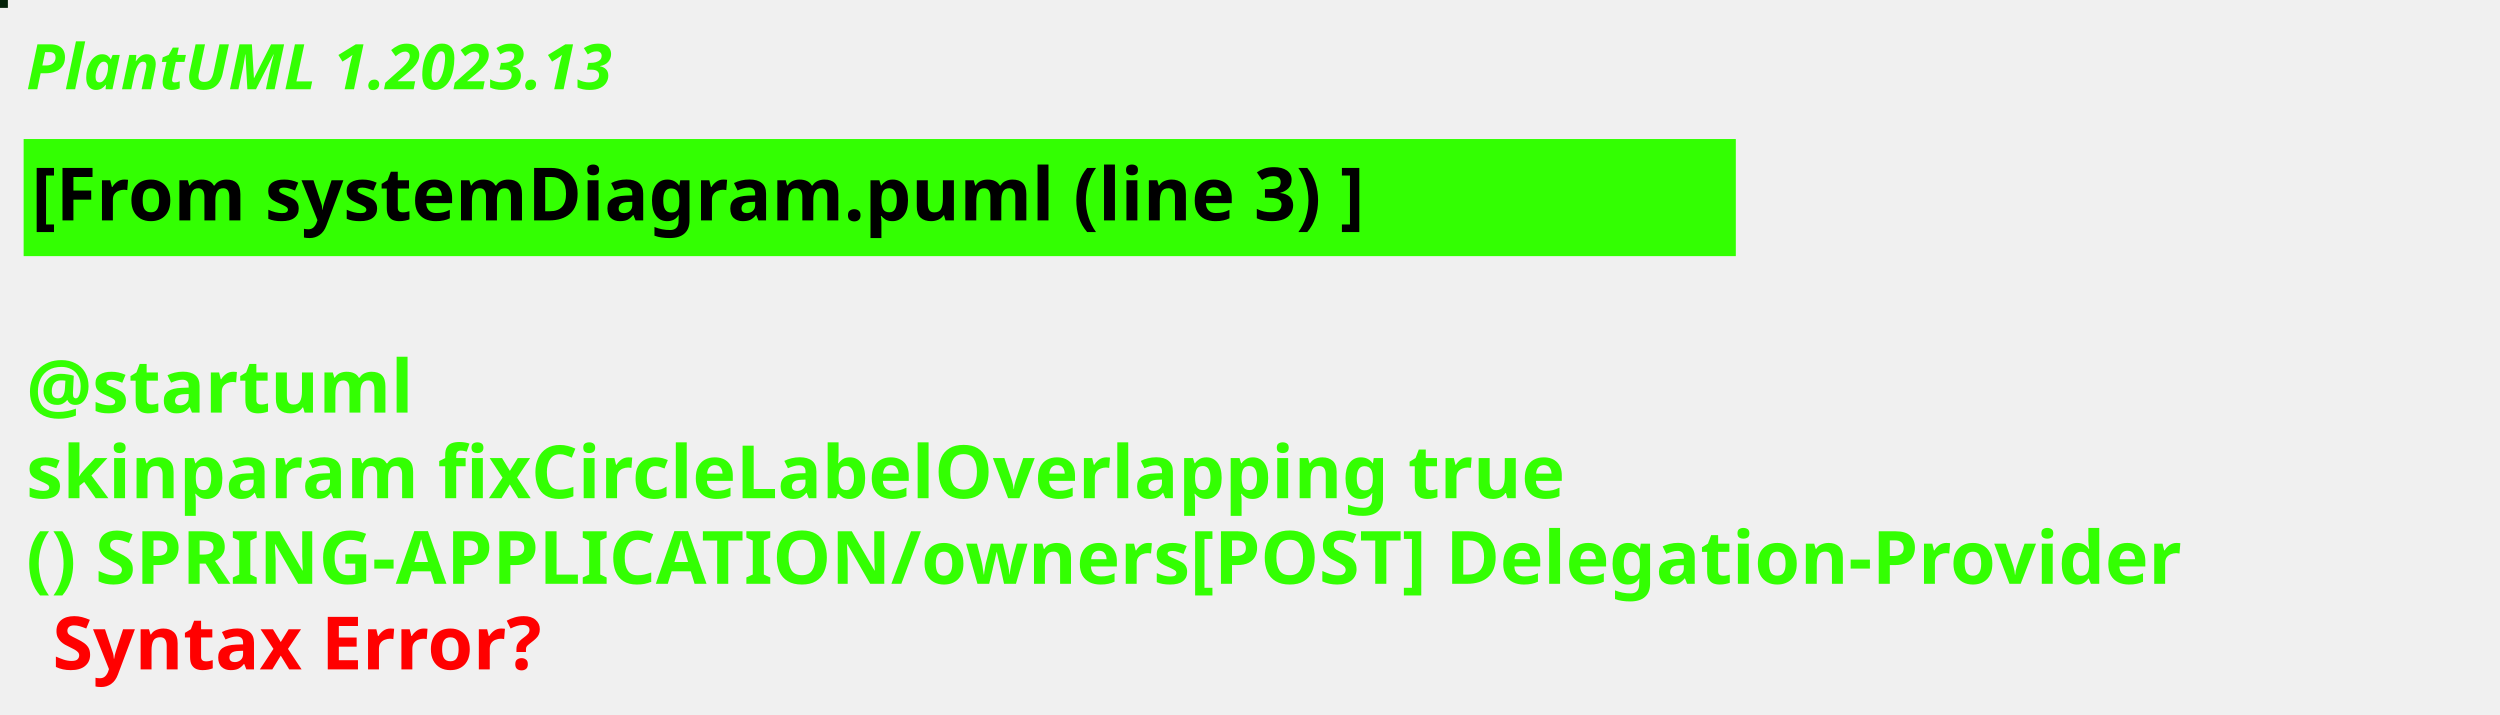
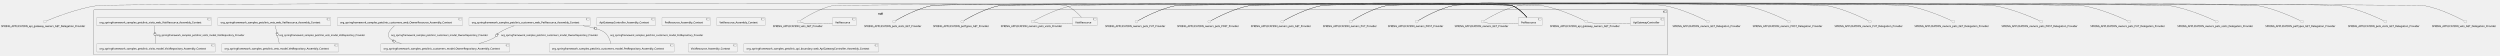
- <svg xmlns="http://www.w3.org/2000/svg" contentStyleType="text/css" height="136px" preserveAspectRatio="none" style="width:476px;height:136px;background:#000000;" version="1.1" viewBox="0 0 476 136" width="476px" zoomAndPan="magnify">
+ <svg xmlns="http://www.w3.org/2000/svg" xmlns:xlink="http://www.w3.org/1999/xlink" contentStyleType="text/css" height="305px" preserveAspectRatio="none" style="width:13652px;height:305px;background:#FFFFFF;" version="1.1" viewBox="0 0 13652 305" width="13652px" zoomAndPan="magnify">
  <defs />
  <g>
-     <rect fill="#042208" height="1" style="stroke:#042208;stroke-width:1.0;" width="1" x="0" y="0" />
-     <text fill="#33FF02" font-family="sans-serif" font-size="12" font-style="italic" font-weight="bold" lengthAdjust="spacing" textLength="135" x="5" y="17">PlantUML 1.2023.13</text>
-     <rect fill="#33FF02" height="21.297" style="stroke:#33FF02;stroke-width:1.0;" width="325" x="5" y="26.969" />
-     <text fill="#000000" font-family="sans-serif" font-size="14" font-weight="bold" lengthAdjust="spacing" textLength="286" x="6" y="41.969">[From systemDiagram.puml (line 3) ]</text>
-     <text fill="#33FF02" font-family="sans-serif" font-size="14" font-weight="bold" lengthAdjust="spacing" textLength="5" x="5" y="62.266"> </text>
-     <text fill="#33FF02" font-family="sans-serif" font-size="14" font-weight="bold" lengthAdjust="spacing" textLength="79" x="5" y="78.562">@startuml</text>
-     <text fill="#33FF02" font-family="sans-serif" font-size="14" font-weight="bold" lengthAdjust="spacing" textLength="325" x="5" y="94.859">skinparam fixCircleLabelOverlapping true</text>
-     <text fill="#33FF02" font-family="sans-serif" font-size="14" font-weight="bold" lengthAdjust="spacing" text-decoration="wavy underline" textLength="464" x="5" y="111.156">() SPRING-APPLICATION/owners[POST] Delegation-Provider</text>
-     <text fill="#FF0000" font-family="sans-serif" font-size="14" font-weight="bold" lengthAdjust="spacing" textLength="106" x="10" y="127.453">Syntax Error?</text>
+     <g id="cluster_null">
+       <rect fill="none" height="246" rx="2.5" ry="2.5" style="stroke:#181818;stroke-width:1.0;" width="8594" x="512" y="53.67" />
+       <rect fill="none" height="10" style="stroke:#181818;stroke-width:1.0;" width="15" x="9086" y="58.67" />
+       <rect fill="none" height="2" style="stroke:#181818;stroke-width:1.0;" width="4" x="9084" y="60.67" />
+       <rect fill="none" height="2" style="stroke:#181818;stroke-width:1.0;" width="4" x="9084" y="64.67" />
+       <text fill="#000000" font-family="sans-serif" font-size="14" font-weight="bold" lengthAdjust="spacing" textLength="28" x="4795" y="79.665">null</text>
+     </g>
+     <g id="elem_SPRING_APPLICATION_api_gateway_owners_GET_Provider">
+       <ellipse cx="8662" cy="117.67" fill="#F1F1F1" rx="8" ry="8" style="stroke:#181818;stroke-width:0.5;" />
+       <text fill="#000000" font-family="sans-serif" font-size="14" lengthAdjust="spacing" textLength="396" x="8464" y="147.665">SPRING_APPLICATION_api_gateway_owners_GET_Provider</text>
+     </g>
+     <g id="elem_ApiGatewayController">
+       <rect fill="#F1F1F1" height="46.297" rx="2.5" ry="2.5" style="stroke:#181818;stroke-width:0.5;" width="187" x="8903.5" y="94.67" />
+       <rect fill="#F1F1F1" height="10" style="stroke:#181818;stroke-width:0.5;" width="15" x="9070.5" y="99.67" />
+       <rect fill="#F1F1F1" height="2" style="stroke:#181818;stroke-width:0.5;" width="4" x="9068.5" y="101.67" />
+       <rect fill="#F1F1F1" height="2" style="stroke:#181818;stroke-width:0.5;" width="4" x="9068.5" y="105.67" />
+       <text fill="#000000" font-family="sans-serif" font-size="14" lengthAdjust="spacing" textLength="147" x="8918.5" y="127.665">ApiGatewayController</text>
+     </g>
+     <g id="elem_SPRING_APPLICATION_owners_GET_Provider">
+       <ellipse cx="8096" cy="117.67" fill="#F1F1F1" rx="8" ry="8" style="stroke:#181818;stroke-width:0.5;" />
+       <text fill="#000000" font-family="sans-serif" font-size="14" lengthAdjust="spacing" textLength="305" x="7943.5" y="147.665">SPRING_APPLICATION_owners_GET_Provider</text>
+     </g>
+     <g id="elem_PetResource">
+       <rect fill="#F1F1F1" height="46.297" rx="2.5" ry="2.5" style="stroke:#181818;stroke-width:0.5;" width="130" x="8291" y="94.67" />
+       <rect fill="#F1F1F1" height="10" style="stroke:#181818;stroke-width:0.5;" width="15" x="8401" y="99.67" />
+       <rect fill="#F1F1F1" height="2" style="stroke:#181818;stroke-width:0.5;" width="4" x="8399" y="101.67" />
+       <rect fill="#F1F1F1" height="2" style="stroke:#181818;stroke-width:0.5;" width="4" x="8399" y="105.67" />
+       <text fill="#000000" font-family="sans-serif" font-size="14" lengthAdjust="spacing" textLength="90" x="8306" y="127.665">PetResource</text>
+     </g>
+     <g id="elem_SPRING_APPLICATION_owners_POST_Provider">
+       <ellipse cx="7736" cy="117.67" fill="#F1F1F1" rx="8" ry="8" style="stroke:#181818;stroke-width:0.5;" />
+       <text fill="#000000" font-family="sans-serif" font-size="14" lengthAdjust="spacing" textLength="314" x="7579" y="147.665">SPRING_APPLICATION_owners_POST_Provider</text>
+     </g>
+     <g id="elem_SPRING_APPLICATION_owners_PUT_Provider">
+       <ellipse cx="7376" cy="117.67" fill="#F1F1F1" rx="8" ry="8" style="stroke:#181818;stroke-width:0.5;" />
+       <text fill="#000000" font-family="sans-serif" font-size="14" lengthAdjust="spacing" textLength="304" x="7224" y="147.665">SPRING_APPLICATION_owners_PUT_Provider</text>
+     </g>
+     <g id="elem_SPRING_APPLICATION_owners_pets_GET_Provider">
+       <ellipse cx="7002" cy="117.67" fill="#F1F1F1" rx="8" ry="8" style="stroke:#181818;stroke-width:0.5;" />
+       <text fill="#000000" font-family="sans-serif" font-size="14" lengthAdjust="spacing" textLength="343" x="6830.5" y="147.665">SPRING_APPLICATION_owners_pets_GET_Provider</text>
+     </g>
+     <g id="elem_SPRING_APPLICATION_owners_pets_POST_Provider">
+       <ellipse cx="6604" cy="117.67" fill="#F1F1F1" rx="8" ry="8" style="stroke:#181818;stroke-width:0.5;" />
+       <text fill="#000000" font-family="sans-serif" font-size="14" lengthAdjust="spacing" textLength="352" x="6428" y="147.665">SPRING_APPLICATION_owners_pets_POST_Provider</text>
+     </g>
+     <g id="elem_SPRING_APPLICATION_owners_pets_PUT_Provider">
+       <ellipse cx="6206" cy="117.67" fill="#F1F1F1" rx="8" ry="8" style="stroke:#181818;stroke-width:0.5;" />
+       <text fill="#000000" font-family="sans-serif" font-size="14" lengthAdjust="spacing" textLength="342" x="6035" y="147.665">SPRING_APPLICATION_owners_pets_PUT_Provider</text>
+     </g>
+     <g id="elem_SPRING_APPLICATION_owners_pets_visits_Provider">
+       <ellipse cx="5639" cy="117.67" fill="#F1F1F1" rx="8" ry="8" style="stroke:#181818;stroke-width:0.5;" />
+       <text fill="#000000" font-family="sans-serif" font-size="14" lengthAdjust="spacing" textLength="348" x="5465" y="147.665">SPRING_APPLICATION_owners_pets_visits_Provider</text>
+     </g>
+     <g id="elem_VisitResource">
+       <rect fill="#F1F1F1" height="46.297" rx="2.5" ry="2.5" style="stroke:#181818;stroke-width:0.5;" width="135" x="5856.5" y="94.67" />
+       <rect fill="#F1F1F1" height="10" style="stroke:#181818;stroke-width:0.5;" width="15" x="5971.5" y="99.67" />
+       <rect fill="#F1F1F1" height="2" style="stroke:#181818;stroke-width:0.5;" width="4" x="5969.5" y="101.67" />
+       <rect fill="#F1F1F1" height="2" style="stroke:#181818;stroke-width:0.5;" width="4" x="5969.5" y="105.67" />
+       <text fill="#000000" font-family="sans-serif" font-size="14" lengthAdjust="spacing" textLength="95" x="5871.5" y="127.665">VisitResource</text>
+     </g>
+     <g id="elem_SPRING_APPLICATION_petTypes_GET_Provider">
+       <ellipse cx="5255" cy="117.67" fill="#F1F1F1" rx="8" ry="8" style="stroke:#181818;stroke-width:0.5;" />
+       <text fill="#000000" font-family="sans-serif" font-size="14" lengthAdjust="spacing" textLength="319" x="5095.5" y="147.665">SPRING_APPLICATION_petTypes_GET_Provider</text>
+     </g>
+     <g id="elem_SPRING_APPLICATION_pets_visits_GET_Provider">
+       <ellipse cx="4882" cy="117.67" fill="#F1F1F1" rx="8" ry="8" style="stroke:#181818;stroke-width:0.5;" />
+       <text fill="#000000" font-family="sans-serif" font-size="14" lengthAdjust="spacing" textLength="326" x="4719" y="147.665">SPRING_APPLICATION_pets_visits_GET_Provider</text>
+     </g>
+     <g id="elem_SPRING_APPLICATION_vets_GET_Provider">
+       <ellipse cx="4362" cy="117.67" fill="#F1F1F1" rx="8" ry="8" style="stroke:#181818;stroke-width:0.5;" />
+       <text fill="#000000" font-family="sans-serif" font-size="14" lengthAdjust="spacing" textLength="283" x="4220.5" y="147.665">SPRING_APPLICATION_vets_GET_Provider</text>
+     </g>
+     <g id="elem_VetResource">
+       <rect fill="#F1F1F1" height="46.297" rx="2.5" ry="2.5" style="stroke:#181818;stroke-width:0.5;" width="130" x="4546" y="94.67" />
+       <rect fill="#F1F1F1" height="10" style="stroke:#181818;stroke-width:0.5;" width="15" x="4656" y="99.67" />
+       <rect fill="#F1F1F1" height="2" style="stroke:#181818;stroke-width:0.5;" width="4" x="4654" y="101.67" />
+       <rect fill="#F1F1F1" height="2" style="stroke:#181818;stroke-width:0.5;" width="4" x="4654" y="105.67" />
+       <text fill="#000000" font-family="sans-serif" font-size="14" lengthAdjust="spacing" textLength="90" x="4561" y="127.665">VetResource</text>
+     </g>
+     <g id="elem_org_springframework_samples_petclinic_customers_web_PetResource_Assembly_Context">
+       <a href="spring-petclinic-spring-petclinic-microservices.repository#_3KFBILw4Ee63gOxIwUvoyw" target="_top" title="spring-petclinic-spring-petclinic-microservices.repository#_3KFBILw4Ee63gOxIwUvoyw" xlink:actuate="onRequest" xlink:href="spring-petclinic-spring-petclinic-microservices.repository#_3KFBILw4Ee63gOxIwUvoyw" xlink:show="new" xlink:title="spring-petclinic-spring-petclinic-microservices.repository#_3KFBILw4Ee63gOxIwUvoyw" xlink:type="simple">
+         <rect fill="#F1F1F1" height="46.297" rx="2.5" ry="2.5" style="stroke:#181818;stroke-width:0.5;" width="662" x="2561" y="94.67" />
+         <rect fill="#F1F1F1" height="10" style="stroke:#181818;stroke-width:0.5;" width="15" x="3203" y="99.67" />
+         <rect fill="#F1F1F1" height="2" style="stroke:#181818;stroke-width:0.5;" width="4" x="3201" y="101.67" />
+         <rect fill="#F1F1F1" height="2" style="stroke:#181818;stroke-width:0.5;" width="4" x="3201" y="105.67" />
+         <text fill="#000000" font-family="sans-serif" font-size="14" lengthAdjust="spacing" textLength="622" x="2576" y="127.665">org_springframework_samples_petclinic_customers_web_PetResource_Assembly_Context</text>
+       </a>
+     </g>
+     <g id="elem_org_springframework_samples_petclinic_customers_model_OwnerRepository_Assembly_Context">
+       <a href="spring-petclinic-spring-petclinic-microservices.repository#_3KFBILw4Ee63gOxIwUvoyw" target="_top" title="spring-petclinic-spring-petclinic-microservices.repository#_3KFBILw4Ee63gOxIwUvoyw" xlink:actuate="onRequest" xlink:href="spring-petclinic-spring-petclinic-microservices.repository#_3KFBILw4Ee63gOxIwUvoyw" xlink:show="new" xlink:title="spring-petclinic-spring-petclinic-microservices.repository#_3KFBILw4Ee63gOxIwUvoyw" xlink:type="simple">
+         <rect fill="#F1F1F1" height="46.297" rx="2.5" ry="2.5" style="stroke:#181818;stroke-width:0.5;" width="705" x="2079.5" y="237.67" />
+         <rect fill="#F1F1F1" height="10" style="stroke:#181818;stroke-width:0.5;" width="15" x="2764.5" y="242.67" />
+         <rect fill="#F1F1F1" height="2" style="stroke:#181818;stroke-width:0.5;" width="4" x="2762.5" y="244.67" />
+         <rect fill="#F1F1F1" height="2" style="stroke:#181818;stroke-width:0.5;" width="4" x="2762.5" y="248.67" />
+         <text fill="#000000" font-family="sans-serif" font-size="14" lengthAdjust="spacing" textLength="665" x="2094.5" y="270.665">org_springframework_samples_petclinic_customers_model_OwnerRepository_Assembly_Context</text>
+       </a>
+     </g>
+     <g id="elem_org_springframework_samples_petclinic_customers_web_OwnerResource_Assembly_Context">
+       <a href="spring-petclinic-spring-petclinic-microservices.repository#_3KFBILw4Ee63gOxIwUvoyw" target="_top" title="spring-petclinic-spring-petclinic-microservices.repository#_3KFBILw4Ee63gOxIwUvoyw" xlink:actuate="onRequest" xlink:href="spring-petclinic-spring-petclinic-microservices.repository#_3KFBILw4Ee63gOxIwUvoyw" xlink:show="new" xlink:title="spring-petclinic-spring-petclinic-microservices.repository#_3KFBILw4Ee63gOxIwUvoyw" xlink:type="simple">
+         <rect fill="#F1F1F1" height="46.297" rx="2.5" ry="2.5" style="stroke:#181818;stroke-width:0.5;" width="684" x="1842" y="94.67" />
+         <rect fill="#F1F1F1" height="10" style="stroke:#181818;stroke-width:0.5;" width="15" x="2506" y="99.67" />
+         <rect fill="#F1F1F1" height="2" style="stroke:#181818;stroke-width:0.5;" width="4" x="2504" y="101.67" />
+         <rect fill="#F1F1F1" height="2" style="stroke:#181818;stroke-width:0.5;" width="4" x="2504" y="105.67" />
+         <text fill="#000000" font-family="sans-serif" font-size="14" lengthAdjust="spacing" textLength="644" x="1857" y="127.665">org_springframework_samples_petclinic_customers_web_OwnerResource_Assembly_Context</text>
+       </a>
+     </g>
+     <g id="elem_org_springframework_samples_petclinic_customers_model_PetRepository_Assembly_Context">
+       <a href="spring-petclinic-spring-petclinic-microservices.repository#_3KFBILw4Ee63gOxIwUvoyw" target="_top" title="spring-petclinic-spring-petclinic-microservices.repository#_3KFBILw4Ee63gOxIwUvoyw" xlink:actuate="onRequest" xlink:href="spring-petclinic-spring-petclinic-microservices.repository#_3KFBILw4Ee63gOxIwUvoyw" xlink:show="new" xlink:title="spring-petclinic-spring-petclinic-microservices.repository#_3KFBILw4Ee63gOxIwUvoyw" xlink:type="simple">
+         <rect fill="#F1F1F1" height="46.297" rx="2.5" ry="2.5" style="stroke:#181818;stroke-width:0.5;" width="683" x="2998.5" y="237.67" />
+         <rect fill="#F1F1F1" height="10" style="stroke:#181818;stroke-width:0.5;" width="15" x="3661.5" y="242.67" />
+         <rect fill="#F1F1F1" height="2" style="stroke:#181818;stroke-width:0.5;" width="4" x="3659.5" y="244.67" />
+         <rect fill="#F1F1F1" height="2" style="stroke:#181818;stroke-width:0.5;" width="4" x="3659.5" y="248.67" />
+         <text fill="#000000" font-family="sans-serif" font-size="14" lengthAdjust="spacing" textLength="643" x="3013.5" y="270.665">org_springframework_samples_petclinic_customers_model_PetRepository_Assembly_Context</text>
+       </a>
+     </g>
+     <g id="elem_org_springframework_samples_petclinic_vets_web_VetResource_Assembly_Context">
+       <a href="spring-petclinic-spring-petclinic-microservices.repository#_3KFBILw4Ee63gOxIwUvoyw" target="_top" title="spring-petclinic-spring-petclinic-microservices.repository#_3KFBILw4Ee63gOxIwUvoyw" xlink:actuate="onRequest" xlink:href="spring-petclinic-spring-petclinic-microservices.repository#_3KFBILw4Ee63gOxIwUvoyw" xlink:show="new" xlink:title="spring-petclinic-spring-petclinic-microservices.repository#_3KFBILw4Ee63gOxIwUvoyw" xlink:type="simple">
+         <rect fill="#F1F1F1" height="46.297" rx="2.5" ry="2.5" style="stroke:#181818;stroke-width:0.5;" width="617" x="1189.5" y="94.67" />
+         <rect fill="#F1F1F1" height="10" style="stroke:#181818;stroke-width:0.5;" width="15" x="1786.5" y="99.67" />
+         <rect fill="#F1F1F1" height="2" style="stroke:#181818;stroke-width:0.5;" width="4" x="1784.5" y="101.67" />
+         <rect fill="#F1F1F1" height="2" style="stroke:#181818;stroke-width:0.5;" width="4" x="1784.5" y="105.67" />
+         <text fill="#000000" font-family="sans-serif" font-size="14" lengthAdjust="spacing" textLength="577" x="1204.5" y="127.665">org_springframework_samples_petclinic_vets_web_VetResource_Assembly_Context</text>
+       </a>
+     </g>
+     <g id="elem_org_springframework_samples_petclinic_vets_model_VetRepository_Assembly_Context">
+       <a href="spring-petclinic-spring-petclinic-microservices.repository#_3KFBILw4Ee63gOxIwUvoyw" target="_top" title="spring-petclinic-spring-petclinic-microservices.repository#_3KFBILw4Ee63gOxIwUvoyw" xlink:actuate="onRequest" xlink:href="spring-petclinic-spring-petclinic-microservices.repository#_3KFBILw4Ee63gOxIwUvoyw" xlink:show="new" xlink:title="spring-petclinic-spring-petclinic-microservices.repository#_3KFBILw4Ee63gOxIwUvoyw" xlink:type="simple">
+         <rect fill="#F1F1F1" height="46.297" rx="2.5" ry="2.5" style="stroke:#181818;stroke-width:0.5;" width="638" x="1211" y="237.67" />
+         <rect fill="#F1F1F1" height="10" style="stroke:#181818;stroke-width:0.5;" width="15" x="1829" y="242.67" />
+         <rect fill="#F1F1F1" height="2" style="stroke:#181818;stroke-width:0.5;" width="4" x="1827" y="244.67" />
+         <rect fill="#F1F1F1" height="2" style="stroke:#181818;stroke-width:0.5;" width="4" x="1827" y="248.67" />
+         <text fill="#000000" font-family="sans-serif" font-size="14" lengthAdjust="spacing" textLength="598" x="1226" y="270.665">org_springframework_samples_petclinic_vets_model_VetRepository_Assembly_Context</text>
+       </a>
+     </g>
+     <g id="elem_org_springframework_samples_petclinic_visits_web_VisitResource_Assembly_Context">
+       <a href="spring-petclinic-spring-petclinic-microservices.repository#_3KFBILw4Ee63gOxIwUvoyw" target="_top" title="spring-petclinic-spring-petclinic-microservices.repository#_3KFBILw4Ee63gOxIwUvoyw" xlink:actuate="onRequest" xlink:href="spring-petclinic-spring-petclinic-microservices.repository#_3KFBILw4Ee63gOxIwUvoyw" xlink:show="new" xlink:title="spring-petclinic-spring-petclinic-microservices.repository#_3KFBILw4Ee63gOxIwUvoyw" xlink:type="simple">
+         <rect fill="#F1F1F1" height="46.297" rx="2.5" ry="2.5" style="stroke:#181818;stroke-width:0.5;" width="627" x="527.5" y="94.67" />
+         <rect fill="#F1F1F1" height="10" style="stroke:#181818;stroke-width:0.5;" width="15" x="1134.5" y="99.67" />
+         <rect fill="#F1F1F1" height="2" style="stroke:#181818;stroke-width:0.5;" width="4" x="1132.5" y="101.67" />
+         <rect fill="#F1F1F1" height="2" style="stroke:#181818;stroke-width:0.5;" width="4" x="1132.5" y="105.67" />
+         <text fill="#000000" font-family="sans-serif" font-size="14" lengthAdjust="spacing" textLength="587" x="542.5" y="127.665">org_springframework_samples_petclinic_visits_web_VisitResource_Assembly_Context</text>
+       </a>
+     </g>
+     <g id="elem_org_springframework_samples_petclinic_visits_model_VisitRepository_Assembly_Context">
+       <a href="spring-petclinic-spring-petclinic-microservices.repository#_3KFBILw4Ee63gOxIwUvoyw" target="_top" title="spring-petclinic-spring-petclinic-microservices.repository#_3KFBILw4Ee63gOxIwUvoyw" xlink:actuate="onRequest" xlink:href="spring-petclinic-spring-petclinic-microservices.repository#_3KFBILw4Ee63gOxIwUvoyw" xlink:show="new" xlink:title="spring-petclinic-spring-petclinic-microservices.repository#_3KFBILw4Ee63gOxIwUvoyw" xlink:type="simple">
+         <rect fill="#F1F1F1" height="46.297" rx="2.5" ry="2.5" style="stroke:#181818;stroke-width:0.5;" width="648" x="528" y="237.67" />
+         <rect fill="#F1F1F1" height="10" style="stroke:#181818;stroke-width:0.5;" width="15" x="1156" y="242.67" />
+         <rect fill="#F1F1F1" height="2" style="stroke:#181818;stroke-width:0.5;" width="4" x="1154" y="244.67" />
+         <rect fill="#F1F1F1" height="2" style="stroke:#181818;stroke-width:0.5;" width="4" x="1154" y="248.67" />
+         <text fill="#000000" font-family="sans-serif" font-size="14" lengthAdjust="spacing" textLength="608" x="543" y="270.665">org_springframework_samples_petclinic_visits_model_VisitRepository_Assembly_Context</text>
+       </a>
+     </g>
+     <g id="elem_ApiGatewayController_Assembly_Context">
+       <a href="spring-petclinic-spring-petclinic-microservices.repository#_3KFBILw4Ee63gOxIwUvoyw" target="_top" title="spring-petclinic-spring-petclinic-microservices.repository#_3KFBILw4Ee63gOxIwUvoyw" xlink:actuate="onRequest" xlink:href="spring-petclinic-spring-petclinic-microservices.repository#_3KFBILw4Ee63gOxIwUvoyw" xlink:show="new" xlink:title="spring-petclinic-spring-petclinic-microservices.repository#_3KFBILw4Ee63gOxIwUvoyw" xlink:type="simple">
+         <rect fill="#F1F1F1" height="46.297" rx="2.5" ry="2.5" style="stroke:#181818;stroke-width:0.5;" width="321" x="3258.5" y="94.67" />
+         <rect fill="#F1F1F1" height="10" style="stroke:#181818;stroke-width:0.5;" width="15" x="3559.5" y="99.67" />
+         <rect fill="#F1F1F1" height="2" style="stroke:#181818;stroke-width:0.5;" width="4" x="3557.5" y="101.67" />
+         <rect fill="#F1F1F1" height="2" style="stroke:#181818;stroke-width:0.5;" width="4" x="3557.5" y="105.67" />
+         <text fill="#000000" font-family="sans-serif" font-size="14" lengthAdjust="spacing" textLength="281" x="3273.5" y="127.665">ApiGatewayController_Assembly_Context</text>
+       </a>
+     </g>
+     <g id="elem_PetResource_Assembly_Context">
+       <a href="spring-petclinic-spring-petclinic-microservices.repository#_3KFBILw4Ee63gOxIwUvoyw" target="_top" title="spring-petclinic-spring-petclinic-microservices.repository#_3KFBILw4Ee63gOxIwUvoyw" xlink:actuate="onRequest" xlink:href="spring-petclinic-spring-petclinic-microservices.repository#_3KFBILw4Ee63gOxIwUvoyw" xlink:show="new" xlink:title="spring-petclinic-spring-petclinic-microservices.repository#_3KFBILw4Ee63gOxIwUvoyw" xlink:type="simple">
+         <rect fill="#F1F1F1" height="46.297" rx="2.5" ry="2.5" style="stroke:#181818;stroke-width:0.5;" width="264" x="3615" y="94.67" />
+         <rect fill="#F1F1F1" height="10" style="stroke:#181818;stroke-width:0.5;" width="15" x="3859" y="99.67" />
+         <rect fill="#F1F1F1" height="2" style="stroke:#181818;stroke-width:0.5;" width="4" x="3857" y="101.67" />
+         <rect fill="#F1F1F1" height="2" style="stroke:#181818;stroke-width:0.5;" width="4" x="3857" y="105.67" />
+         <text fill="#000000" font-family="sans-serif" font-size="14" lengthAdjust="spacing" textLength="224" x="3630" y="127.665">PetResource_Assembly_Context</text>
+       </a>
+     </g>
+     <g id="elem_VetResource_Assembly_Context">
+       <a href="spring-petclinic-spring-petclinic-microservices.repository#_3KFBILw4Ee63gOxIwUvoyw" target="_top" title="spring-petclinic-spring-petclinic-microservices.repository#_3KFBILw4Ee63gOxIwUvoyw" xlink:actuate="onRequest" xlink:href="spring-petclinic-spring-petclinic-microservices.repository#_3KFBILw4Ee63gOxIwUvoyw" xlink:show="new" xlink:title="spring-petclinic-spring-petclinic-microservices.repository#_3KFBILw4Ee63gOxIwUvoyw" xlink:type="simple">
+         <rect fill="#F1F1F1" height="46.297" rx="2.5" ry="2.5" style="stroke:#181818;stroke-width:0.5;" width="264" x="3914" y="94.67" />
+         <rect fill="#F1F1F1" height="10" style="stroke:#181818;stroke-width:0.5;" width="15" x="4158" y="99.67" />
+         <rect fill="#F1F1F1" height="2" style="stroke:#181818;stroke-width:0.5;" width="4" x="4156" y="101.67" />
+         <rect fill="#F1F1F1" height="2" style="stroke:#181818;stroke-width:0.5;" width="4" x="4156" y="105.67" />
+         <text fill="#000000" font-family="sans-serif" font-size="14" lengthAdjust="spacing" textLength="224" x="3929" y="127.665">VetResource_Assembly_Context</text>
+       </a>
+     </g>
+     <g id="elem_VisitResource_Assembly_Context">
+       <a href="spring-petclinic-spring-petclinic-microservices.repository#_3KFBILw4Ee63gOxIwUvoyw" target="_top" title="spring-petclinic-spring-petclinic-microservices.repository#_3KFBILw4Ee63gOxIwUvoyw" xlink:actuate="onRequest" xlink:href="spring-petclinic-spring-petclinic-microservices.repository#_3KFBILw4Ee63gOxIwUvoyw" xlink:show="new" xlink:title="spring-petclinic-spring-petclinic-microservices.repository#_3KFBILw4Ee63gOxIwUvoyw" xlink:type="simple">
+         <rect fill="#F1F1F1" height="46.297" rx="2.5" ry="2.5" style="stroke:#181818;stroke-width:0.5;" width="269" x="3757.5" y="237.67" />
+         <rect fill="#F1F1F1" height="10" style="stroke:#181818;stroke-width:0.5;" width="15" x="4006.5" y="242.67" />
+         <rect fill="#F1F1F1" height="2" style="stroke:#181818;stroke-width:0.5;" width="4" x="4004.5" y="244.67" />
+         <rect fill="#F1F1F1" height="2" style="stroke:#181818;stroke-width:0.5;" width="4" x="4004.5" y="248.67" />
+         <text fill="#000000" font-family="sans-serif" font-size="14" lengthAdjust="spacing" textLength="229" x="3772.5" y="270.665">VisitResource_Assembly_Context</text>
+       </a>
+     </g>
+     <g id="elem_org_springframework_samples_petclinic_api_boundary_web_ApiGatewayController_Assembly_Context">
+       <a href="spring-petclinic-spring-petclinic-microservices.repository#_3KFBILw4Ee63gOxIwUvoyw" target="_top" title="spring-petclinic-spring-petclinic-microservices.repository#_3KFBILw4Ee63gOxIwUvoyw" xlink:actuate="onRequest" xlink:href="spring-petclinic-spring-petclinic-microservices.repository#_3KFBILw4Ee63gOxIwUvoyw" xlink:show="new" xlink:title="spring-petclinic-spring-petclinic-microservices.repository#_3KFBILw4Ee63gOxIwUvoyw" xlink:type="simple">
+         <rect fill="#F1F1F1" height="46.297" rx="2.5" ry="2.5" style="stroke:#181818;stroke-width:0.5;" width="737" x="4061.5" y="237.67" />
+         <rect fill="#F1F1F1" height="10" style="stroke:#181818;stroke-width:0.5;" width="15" x="4778.5" y="242.67" />
+         <rect fill="#F1F1F1" height="2" style="stroke:#181818;stroke-width:0.5;" width="4" x="4776.5" y="244.67" />
+         <rect fill="#F1F1F1" height="2" style="stroke:#181818;stroke-width:0.5;" width="4" x="4776.5" y="248.67" />
+         <text fill="#000000" font-family="sans-serif" font-size="14" lengthAdjust="spacing" textLength="697" x="4076.5" y="270.665">org_springframework_samples_petclinic_api_boundary_web_ApiGatewayController_Assembly_Context</text>
+       </a>
+     </g>
+     <g id="elem_SPRING_APPLICATION_api_gateway_owners_GET_Delegation_Provider">
+       <ellipse cx="245" cy="117.67" fill="#F1F1F1" rx="8" ry="8" style="stroke:#181818;stroke-width:0.5;" />
+       <text fill="#000000" font-family="sans-serif" font-size="14" lengthAdjust="spacing" textLength="478" x="6" y="147.665">SPRING_APPLICATION_api_gateway_owners_GET_Delegation_Provider</text>
+     </g>
+     <g id="elem_SPRING_APPLICATION_owners_GET_Delegation_Provider">
+       <ellipse cx="9327" cy="117.67" fill="#F1F1F1" rx="8" ry="8" style="stroke:#181818;stroke-width:0.5;" />
+       <text fill="#000000" font-family="sans-serif" font-size="14" lengthAdjust="spacing" textLength="387" x="9133.5" y="147.665">SPRING_APPLICATION_owners_GET_Delegation_Provider</text>
+     </g>
+     <g id="elem_SPRING_APPLICATION_owners_POST_Delegation_Provider">
+       <ellipse cx="9769" cy="117.67" fill="#F1F1F1" rx="8" ry="8" style="stroke:#181818;stroke-width:0.5;" />
+       <text fill="#000000" font-family="sans-serif" font-size="14" lengthAdjust="spacing" textLength="396" x="9571" y="147.665">SPRING_APPLICATION_owners_POST_Delegation_Provider</text>
+     </g>
+     <g id="elem_SPRING_APPLICATION_owners_PUT_Delegation_Provider">
+       <ellipse cx="10211" cy="117.67" fill="#F1F1F1" rx="8" ry="8" style="stroke:#181818;stroke-width:0.5;" />
+       <text fill="#000000" font-family="sans-serif" font-size="14" lengthAdjust="spacing" textLength="386" x="10018" y="147.665">SPRING_APPLICATION_owners_PUT_Delegation_Provider</text>
+     </g>
+     <g id="elem_SPRING_APPLICATION_owners_pets_GET_Delegation_Provider">
+       <ellipse cx="10667" cy="117.67" fill="#F1F1F1" rx="8" ry="8" style="stroke:#181818;stroke-width:0.5;" />
+       <text fill="#000000" font-family="sans-serif" font-size="14" lengthAdjust="spacing" textLength="425" x="10454.5" y="147.665">SPRING_APPLICATION_owners_pets_GET_Delegation_Provider</text>
+     </g>
+     <g id="elem_SPRING_APPLICATION_owners_pets_POST_Delegation_Provider">
+       <ellipse cx="11147" cy="117.67" fill="#F1F1F1" rx="8" ry="8" style="stroke:#181818;stroke-width:0.5;" />
+       <text fill="#000000" font-family="sans-serif" font-size="14" lengthAdjust="spacing" textLength="434" x="10930" y="147.665">SPRING_APPLICATION_owners_pets_POST_Delegation_Provider</text>
+     </g>
+     <g id="elem_SPRING_APPLICATION_owners_pets_PUT_Delegation_Provider">
+       <ellipse cx="11627" cy="117.67" fill="#F1F1F1" rx="8" ry="8" style="stroke:#181818;stroke-width:0.5;" />
+       <text fill="#000000" font-family="sans-serif" font-size="14" lengthAdjust="spacing" textLength="424" x="11415" y="147.665">SPRING_APPLICATION_owners_pets_PUT_Delegation_Provider</text>
+     </g>
+     <g id="elem_SPRING_APPLICATION_owners_pets_visits_Delegation_Provider">
+       <ellipse cx="12105" cy="117.67" fill="#F1F1F1" rx="8" ry="8" style="stroke:#181818;stroke-width:0.5;" />
+       <text fill="#000000" font-family="sans-serif" font-size="14" lengthAdjust="spacing" textLength="430" x="11890" y="147.665">SPRING_APPLICATION_owners_pets_visits_Delegation_Provider</text>
+     </g>
+     <g id="elem_SPRING_APPLICATION_petTypes_GET_Delegation_Provider">
+       <ellipse cx="12571" cy="117.67" fill="#F1F1F1" rx="8" ry="8" style="stroke:#181818;stroke-width:0.5;" />
+       <text fill="#000000" font-family="sans-serif" font-size="14" lengthAdjust="spacing" textLength="401" x="12370.5" y="147.665">SPRING_APPLICATION_petTypes_GET_Delegation_Provider</text>
+     </g>
+     <g id="elem_SPRING_APPLICATION_pets_visits_GET_Delegation_Provider">
+       <ellipse cx="13026" cy="117.67" fill="#F1F1F1" rx="8" ry="8" style="stroke:#181818;stroke-width:0.5;" />
+       <text fill="#000000" font-family="sans-serif" font-size="14" lengthAdjust="spacing" textLength="408" x="12822" y="147.665">SPRING_APPLICATION_pets_visits_GET_Delegation_Provider</text>
+     </g>
+     <g id="elem_SPRING_APPLICATION_vets_GET_Delegation_Provider">
+       <ellipse cx="13463" cy="117.67" fill="#F1F1F1" rx="8" ry="8" style="stroke:#181818;stroke-width:0.5;" />
+       <text fill="#000000" font-family="sans-serif" font-size="14" lengthAdjust="spacing" textLength="365" x="13280.5" y="147.665">SPRING_APPLICATION_vets_GET_Delegation_Provider</text>
+     </g>
+     <g id="link_SPRING_APPLICATION_api_gateway_owners_GET_Delegation_Provider_SPRING_APPLICATION_api_gateway_owners_GET_Provider">
+       <path d="M254.1,113.79 C288.96,99.17 417.63,47.39 529.5,30.67 C637.91,14.47 8313.54,11.74 8421.5,30.67 C8515.53,47.15 8621.25,97.31 8652.71,112.96 " fill="none" id="SPRING_APPLICATION_api_gateway_owners_GET_Delegation_Provider-SPRING_APPLICATION_api_gateway_owners_GET_Provider" style="stroke:#181818;stroke-width:1.0;" />
+     </g>
+     <g id="link_SPRING_APPLICATION_api_gateway_owners_GET_Provider_ApiGatewayController">
+       <path d="M8671.23,122 C8702.83,129.72 8818.81,132.13 8903.17,129.24 " fill="none" id="SPRING_APPLICATION_api_gateway_owners_GET_Provider-ApiGatewayController" style="stroke:#181818;stroke-width:1.0;" />
+     </g>
+     <g id="link_SPRING_APPLICATION_owners_GET_Delegation_Provider_SPRING_APPLICATION_owners_GET_Provider">
+       <path d="M9317.79,112.96 C9286.61,97.32 9181.82,47.16 9088.5,30.67 C9001.3,15.26 8378.12,12.27 8291.5,30.67 C8215.19,46.88 8132.52,95.04 8105.28,111.82 " fill="none" id="SPRING_APPLICATION_owners_GET_Delegation_Provider-SPRING_APPLICATION_owners_GET_Provider" style="stroke:#181818;stroke-width:1.0;" />
+     </g>
+     <g id="link_SPRING_APPLICATION_owners_GET_Provider_PetResource">
+       <path d="M8105,122.48 C8132.73,130.12 8226.5,132.25 8290.97,128.86 " fill="none" id="SPRING_APPLICATION_owners_GET_Provider-PetResource" style="stroke:#181818;stroke-width:1.0;" />
+     </g>
+     <g id="link_SPRING_APPLICATION_owners_POST_Delegation_Provider_SPRING_APPLICATION_owners_POST_Provider">
+       <path d="M9759.71,112.96 C9728.25,97.31 9622.53,47.15 9528.5,30.67 C9441.38,15.4 8023.1,12.69 7936.5,30.67 C7858.11,46.94 7772.73,95.49 7745.14,112.06 " fill="none" id="SPRING_APPLICATION_owners_POST_Delegation_Provider-SPRING_APPLICATION_owners_POST_Provider" style="stroke:#181818;stroke-width:1.0;" />
+     </g>
+     <g id="link_SPRING_APPLICATION_owners_POST_Provider_PetResource">
+       <path d="M7745.14,112.06 C7772.73,95.49 7858.11,46.94 7936.5,30.67 C8006.13,16.22 8189.81,6 8256.5,30.67 C8290.29,43.17 8320.06,73.06 8338.03,94.31 " fill="none" id="SPRING_APPLICATION_owners_POST_Provider-PetResource" style="stroke:#181818;stroke-width:1.0;" />
+     </g>
+     <g id="link_SPRING_APPLICATION_owners_PUT_Delegation_Provider_SPRING_APPLICATION_owners_PUT_Provider">
+       <path d="M10201.91,112.96 C10171.15,97.32 10067.75,47.16 9975.5,30.67 C9909.76,18.92 7636.82,16.79 7571.5,30.67 C7495.19,46.88 7412.52,95.04 7385.28,111.82 " fill="none" id="SPRING_APPLICATION_owners_PUT_Delegation_Provider-SPRING_APPLICATION_owners_PUT_Provider" style="stroke:#181818;stroke-width:1.0;" />
+     </g>
+     <g id="link_SPRING_APPLICATION_owners_PUT_Provider_PetResource">
+       <path d="M7385.28,111.82 C7412.52,95.04 7495.19,46.88 7571.5,30.67 C7608.72,22.76 8220.81,17.47 8256.5,30.67 C8290.29,43.17 8320.06,73.06 8338.03,94.31 " fill="none" id="SPRING_APPLICATION_owners_PUT_Provider-PetResource" style="stroke:#181818;stroke-width:1.0;" />
+     </g>
+     <g id="link_SPRING_APPLICATION_owners_pets_GET_Delegation_Provider_SPRING_APPLICATION_owners_pets_GET_Provider">
+       <path d="M10657.59,113.17 C10624.77,97.77 10512,47.21 10412.5,30.67 C10324.92,16.11 7303.64,13.67 7216.5,30.67 C7132.49,47.06 7039.78,96.4 7011.01,112.52 " fill="none" id="SPRING_APPLICATION_owners_pets_GET_Delegation_Provider-SPRING_APPLICATION_owners_pets_GET_Provider" style="stroke:#181818;stroke-width:1.0;" />
+     </g>
+     <g id="link_SPRING_APPLICATION_owners_pets_GET_Provider_PetResource">
+       <path d="M7011.01,112.52 C7039.78,96.4 7132.49,47.06 7216.5,30.67 C7273.21,19.61 8202.31,10.62 8256.5,30.67 C8290.29,43.17 8320.06,73.06 8338.03,94.31 " fill="none" id="SPRING_APPLICATION_owners_pets_GET_Provider-PetResource" style="stroke:#181818;stroke-width:1.0;" />
+     </g>
+     <g id="link_SPRING_APPLICATION_owners_pets_POST_Delegation_Provider_SPRING_APPLICATION_owners_pets_POST_Provider">
+       <path d="M11137.85,113.38 C11104.96,98.24 10989.27,47.27 10887.5,30.67 C10776.08,12.49 6934.39,9.5 6823.5,30.67 C6737.74,47.05 6642.73,96.4 6613.24,112.52 " fill="none" id="SPRING_APPLICATION_owners_pets_POST_Delegation_Provider-SPRING_APPLICATION_owners_pets_POST_Provider" style="stroke:#181818;stroke-width:1.0;" />
+     </g>
+     <g id="link_SPRING_APPLICATION_owners_pets_POST_Provider_PetResource">
+       <path d="M6613.24,112.52 C6642.73,96.4 6737.74,47.05 6823.5,30.67 C6862.6,23.2 8219.17,16.86 8256.5,30.67 C8290.29,43.17 8320.06,73.06 8338.03,94.31 " fill="none" id="SPRING_APPLICATION_owners_pets_POST_Provider-PetResource" style="stroke:#181818;stroke-width:1.0;" />
+     </g>
+     <g id="link_SPRING_APPLICATION_owners_pets_PUT_Delegation_Provider_SPRING_APPLICATION_owners_pets_PUT_Provider">
+       <path d="M11617.59,113.17 C11584.77,97.77 11472,47.21 11372.5,30.67 C11304.65,19.39 6488.01,17.5 6420.5,30.67 C6336.49,47.06 6243.78,96.4 6215.01,112.52 " fill="none" id="SPRING_APPLICATION_owners_pets_PUT_Delegation_Provider-SPRING_APPLICATION_owners_pets_PUT_Provider" style="stroke:#181818;stroke-width:1.0;" />
+     </g>
+     <g id="link_SPRING_APPLICATION_owners_pets_PUT_Provider_PetResource">
+       <path d="M6215.01,112.52 C6243.78,96.4 6336.49,47.06 6420.5,30.67 C6470.56,20.91 8208.67,12.98 8256.5,30.67 C8290.29,43.17 8320.06,73.06 8338.03,94.31 " fill="none" id="SPRING_APPLICATION_owners_pets_PUT_Provider-PetResource" style="stroke:#181818;stroke-width:1.0;" />
+     </g>
+     <g id="link_SPRING_APPLICATION_owners_pets_visits_Delegation_Provider_SPRING_APPLICATION_owners_pets_visits_Provider">
+       <path d="M12095.93,113.38 C12063.31,98.24 11948.54,47.28 11847.5,30.67 C11765.39,17.17 5938.21,14.93 5856.5,30.67 C5771.44,47.05 5677.35,96.4 5648.15,112.52 " fill="none" id="SPRING_APPLICATION_owners_pets_visits_Delegation_Provider-SPRING_APPLICATION_owners_pets_visits_Provider" style="stroke:#181818;stroke-width:1.0;" />
+     </g>
+     <g id="link_SPRING_APPLICATION_owners_pets_visits_Provider_VisitResource">
+       <path d="M5648.16,122.32 C5678.3,130.23 5785.2,132.34 5856.46,128.67 " fill="none" id="SPRING_APPLICATION_owners_pets_visits_Provider-VisitResource" style="stroke:#181818;stroke-width:1.0;" />
+     </g>
+     <g id="link_SPRING_APPLICATION_petTypes_GET_Delegation_Provider_SPRING_APPLICATION_petTypes_GET_Provider">
+       <path d="M12561.62,112.96 C12529.89,97.31 12423.24,47.15 12328.5,30.67 C12234.48,14.32 5550.97,11.44 5457.5,30.67 C5378.42,46.94 5292.13,95.49 5264.24,112.06 " fill="none" id="SPRING_APPLICATION_petTypes_GET_Delegation_Provider-SPRING_APPLICATION_petTypes_GET_Provider" style="stroke:#181818;stroke-width:1.0;" />
+     </g>
+     <g id="link_SPRING_APPLICATION_petTypes_GET_Provider_PetResource">
+       <path d="M5264.24,112.06 C5292.13,95.49 5378.42,46.94 5457.5,30.67 C5495.58,22.84 8220.04,17.18 8256.5,30.67 C8290.29,43.17 8320.06,73.06 8338.03,94.31 " fill="none" id="SPRING_APPLICATION_petTypes_GET_Provider-PetResource" style="stroke:#181818;stroke-width:1.0;" />
+     </g>
+     <g id="link_SPRING_APPLICATION_pets_visits_GET_Delegation_Provider_SPRING_APPLICATION_pets_visits_GET_Provider">
+       <path d="M13016.9,113.17 C12985.18,97.78 12876.12,47.22 12779.5,30.67 C12674.21,12.64 5193.2,9.51 5088.5,30.67 C5007.66,47 4919.1,95.95 4891.04,112.29 " fill="none" id="SPRING_APPLICATION_pets_visits_GET_Delegation_Provider-SPRING_APPLICATION_pets_visits_GET_Provider" style="stroke:#181818;stroke-width:1.0;" />
+     </g>
+     <g id="link_SPRING_APPLICATION_pets_visits_GET_Provider_VisitResource">
+       <path d="M4891.04,112.29 C4919.1,95.95 5007.66,47 5088.5,30.67 C5128.42,22.6 5783.27,16.63 5821.5,30.67 C5855.9,43.3 5886.66,73.16 5905.3,94.37 " fill="none" id="SPRING_APPLICATION_pets_visits_GET_Provider-VisitResource" style="stroke:#181818;stroke-width:1.0;" />
+     </g>
+     <g id="link_SPRING_APPLICATION_vets_GET_Delegation_Provider_SPRING_APPLICATION_vets_GET_Provider">
+       <path d="M13453.95,112.74 C13424.23,96.86 13326.43,47.11 13238.5,30.67 C13179.17,19.58 4605.4,17.48 4546.5,30.67 C4474.27,46.84 4397.01,94.6 4371.07,111.58 " fill="none" id="SPRING_APPLICATION_vets_GET_Delegation_Provider-SPRING_APPLICATION_vets_GET_Provider" style="stroke:#181818;stroke-width:1.0;" />
+     </g>
+     <g id="link_SPRING_APPLICATION_vets_GET_Provider_VetResource">
+       <path d="M4371.22,122.64 C4398,130.03 4484.58,132.16 4545.75,129.01 " fill="none" id="SPRING_APPLICATION_vets_GET_Provider-VetResource" style="stroke:#181818;stroke-width:1.0;" />
+     </g>
+     <g id="link_org_springframework_samples_petclinic_customers_web_PetResource_Assembly_Context_org_springframework_samples_petclinic_customers_model_OwnerRepository_Assembly_Context">
+       <path d="M2807.93,140.71 C2781.26,149.68 2752.39,161.56 2728,176.67 C2711.17,187.1 2713.55,198.49 2696,207.67 C2671.27,220.61 2643.7,230.34 2615.97,237.66 " fill="none" id="org_springframework_samples_petclinic_customers_web_PetResource_Assembly_Context-org_springframework_samples_petclinic_customers_model_OwnerRepository_Assembly_Context" style="stroke:#181818;stroke-width:1.0;" />
+       <text fill="#000000" font-family="sans-serif" font-size="13" lengthAdjust="spacing" textLength="549" x="2736" y="196.737">org_springframework_samples_petclinic_customers_model_OwnerRepository_Provider</text>
+       <path d="M2722.116,190.893 A10,10 0 0 0 2710.524 182.792" fill="none" style="stroke:#181818;stroke-width:1.5;" />
+       <ellipse cx="2712.27" cy="192.639" fill="#FFFFFF" rx="6" ry="6" style="stroke:#181818;stroke-width:1.5;" />
+     </g>
+     <g id="link_org_springframework_samples_petclinic_customers_web_OwnerResource_Assembly_Context_org_springframework_samples_petclinic_customers_model_OwnerRepository_Assembly_Context">
+       <path d="M2153.65,140.99 C2131.87,159.7 2109.25,186.64 2127,207.67 C2137.91,220.6 2161.93,230.32 2191.93,237.62 " fill="none" id="org_springframework_samples_petclinic_customers_web_OwnerResource_Assembly_Context-org_springframework_samples_petclinic_customers_model_OwnerRepository_Assembly_Context" style="stroke:#181818;stroke-width:1.0;" />
+       <text fill="#000000" font-family="sans-serif" font-size="13" lengthAdjust="spacing" textLength="549" x="2135" y="196.737">org_springframework_samples_petclinic_customers_model_OwnerRepository_Provider</text>
+       <path d="M2148.728,215.418 A10,10 0 0 0 2142.968 228.334" fill="none" style="stroke:#181818;stroke-width:1.5;" />
+       <ellipse cx="2152.306" cy="224.756" fill="#FFFFFF" rx="6" ry="6" style="stroke:#181818;stroke-width:1.5;" />
+     </g>
+     <g id="link_org_springframework_samples_petclinic_customers_web_PetResource_Assembly_Context_org_springframework_samples_petclinic_customers_model_PetRepository_Assembly_Context">
+       <path d="M3183.81,140.69 C3235.31,149.1 3279.37,160.69 3301,176.67 C3320.72,191.24 3330.83,218.31 3335.75,237.58 " fill="none" id="org_springframework_samples_petclinic_customers_web_PetResource_Assembly_Context-org_springframework_samples_petclinic_customers_model_PetRepository_Assembly_Context" style="stroke:#181818;stroke-width:1.0;" />
+       <text fill="#000000" font-family="sans-serif" font-size="13" lengthAdjust="spacing" textLength="530" x="3332" y="196.737">org_springframework_samples_petclinic_customers_model_PetRepository_Provider</text>
+       <path d="M3248.825,147.058 A10,10 0 0 0 3244.823 160.623" fill="none" style="stroke:#181818;stroke-width:1.5;" />
+       <ellipse cx="3253.606" cy="155.841" fill="#FFFFFF" rx="6" ry="6" style="stroke:#181818;stroke-width:1.5;" />
+     </g>
+     <g id="link_org_springframework_samples_petclinic_vets_web_VetResource_Assembly_Context_org_springframework_samples_petclinic_vets_model_VetRepository_Assembly_Context">
+       <path d="M1503,140.7 C1508.98,167.04 1518.92,210.86 1524.93,237.33 " fill="none" id="org_springframework_samples_petclinic_vets_web_VetResource_Assembly_Context-org_springframework_samples_petclinic_vets_model_VetRepository_Assembly_Context" style="stroke:#181818;stroke-width:1.0;" />
+       <text fill="#000000" font-family="sans-serif" font-size="13" lengthAdjust="spacing" textLength="490" x="1525" y="196.737">org_springframework_samples_petclinic_vets_model_VetRepository_Provider</text>
+       <path d="M1519.285,180.506 A10,10 0 0 0 1505.493 183.635" fill="none" style="stroke:#181818;stroke-width:1.5;" />
+       <ellipse cx="1513.954" cy="188.966" fill="#FFFFFF" rx="6" ry="6" style="stroke:#181818;stroke-width:1.5;" />
+     </g>
+     <g id="link_org_springframework_samples_petclinic_visits_web_VisitResource_Assembly_Context_org_springframework_samples_petclinic_visits_model_VisitRepository_Assembly_Context">
+       <path d="M842.72,140.7 C844.77,167.04 848.19,210.86 850.26,237.33 " fill="none" id="org_springframework_samples_petclinic_visits_web_VisitResource_Assembly_Context-org_springframework_samples_petclinic_visits_model_VisitRepository_Assembly_Context" style="stroke:#181818;stroke-width:1.0;" />
+       <text fill="#000000" font-family="sans-serif" font-size="13" lengthAdjust="spacing" textLength="500" x="855" y="196.737">org_springframework_samples_petclinic_visits_model_VisitRepository_Provider</text>
+       <path d="M852.982,181.367 A10,10 0 0 0 838.883 182.467" fill="none" style="stroke:#181818;stroke-width:1.5;" />
+       <ellipse cx="846.482" cy="188.966" fill="#FFFFFF" rx="6" ry="6" style="stroke:#181818;stroke-width:1.5;" />
+     </g>
  </g>
</svg>
